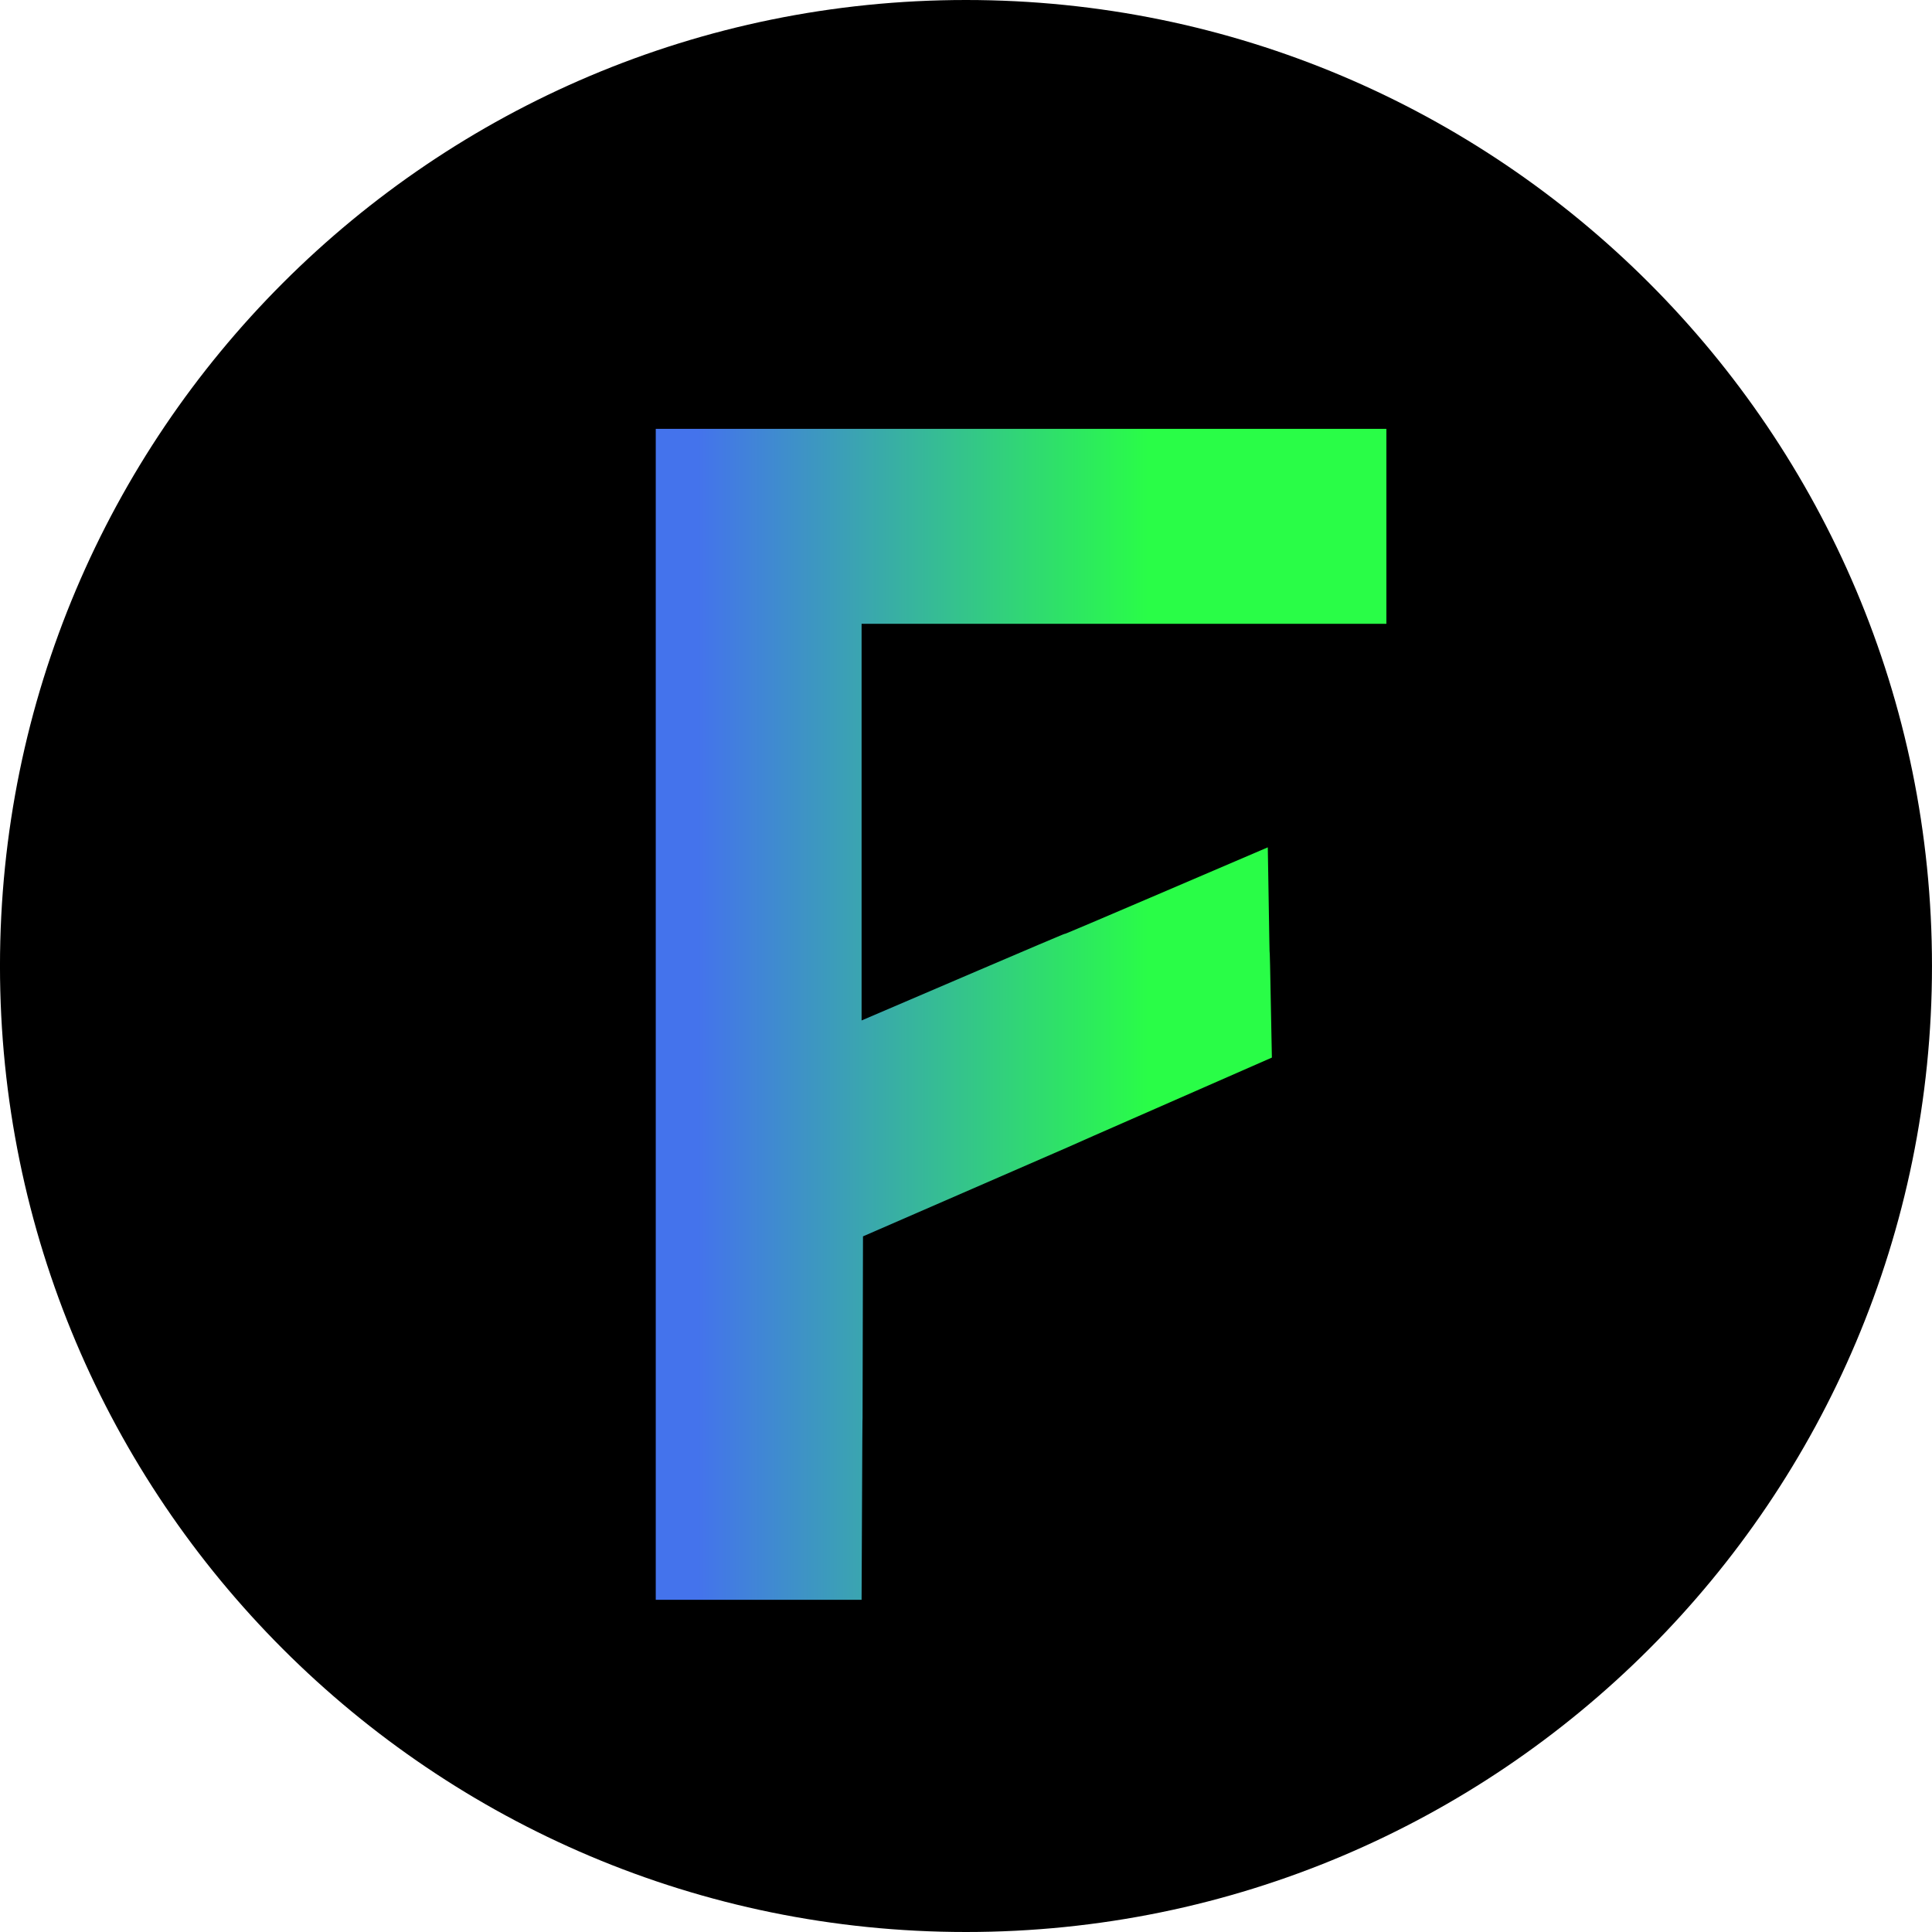
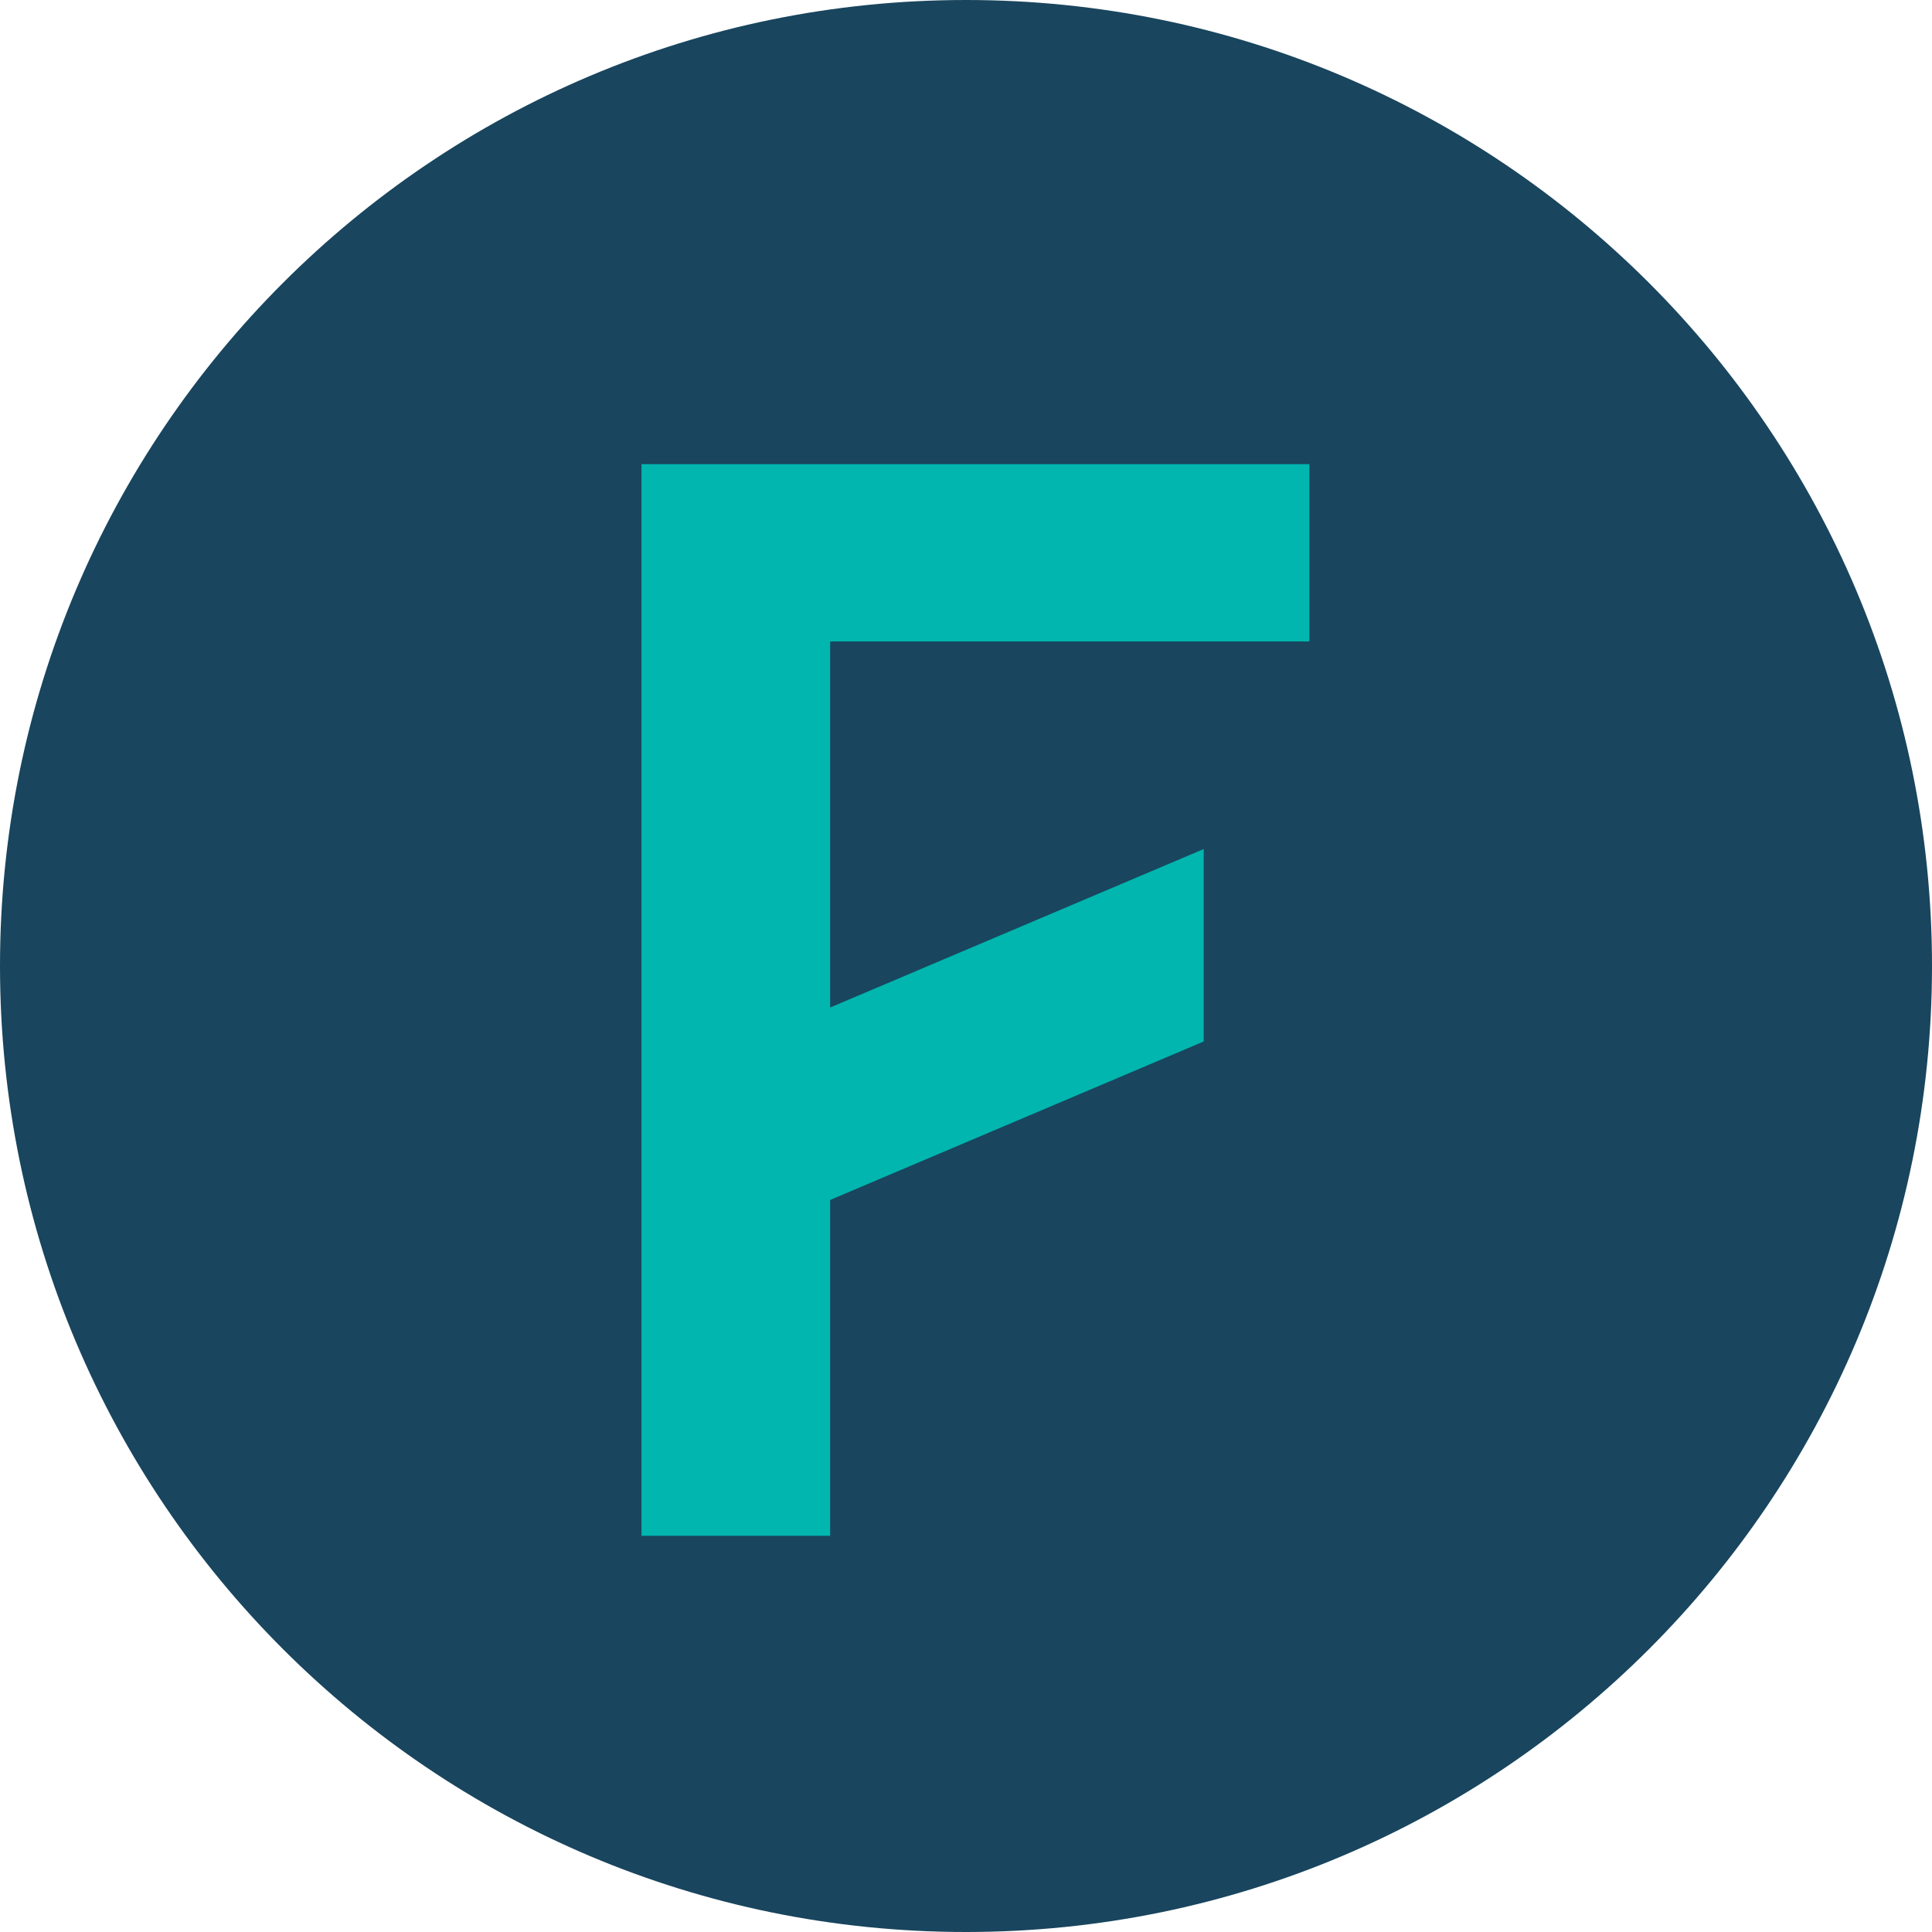
- <svg xmlns="http://www.w3.org/2000/svg" xmlns:xlink="http://www.w3.org/1999/xlink" width="288px" height="288px" viewBox="0 0 120 120" xml:space="preserve">
-   <defs>
-     <linearGradient id="a">
-       <stop style="stop-color:#4473ec;stop-opacity:1" offset=".058" />
-       <stop style="stop-color:#29fd47;stop-opacity:1" offset=".672" />
-     </linearGradient>
-     <linearGradient xlink:href="#a" id="b" x1="134.677" y1="257.847" x2="180.191" y2="257.847" gradientUnits="userSpaceOnUse" gradientTransform="matrix(1 0 0 1 -64.176 8.217)" />
-   </defs>
-   <g transform="translate(-29.77 -203.063)">
-     <circle style="stroke:none;stroke-opacity:1;fill:#000;fill-opacity:1" cx="89.769" cy="263.063" r="60" />
-     <path style="fill:url(#b);fill-opacity:1;stroke:none" d="M115.881 229.7v12.107H83.285v24.638c25.219-10.81.03.05 25.23-10.752.212 13.076.012-.021.254 13.058-25.352 11.11-.049.067-25.397 11.105-.046 22.584.004.013-.087 22.573H70.5V229.7z" />
-   </g>
+ <svg xmlns="http://www.w3.org/2000/svg" viewBox="0 0 512 512" style="background-color:#00b6af">
+   <circle shape-rendering="geometricPrecision" fill="#19455e" cx="256" cy="256" r="256" />
+   <polygon fill="#00b6af" points="170 123 170 407 220 407 220 318 319 276 319 225 220 267 220 170 347 170 347 123 170 123" />
</svg>
